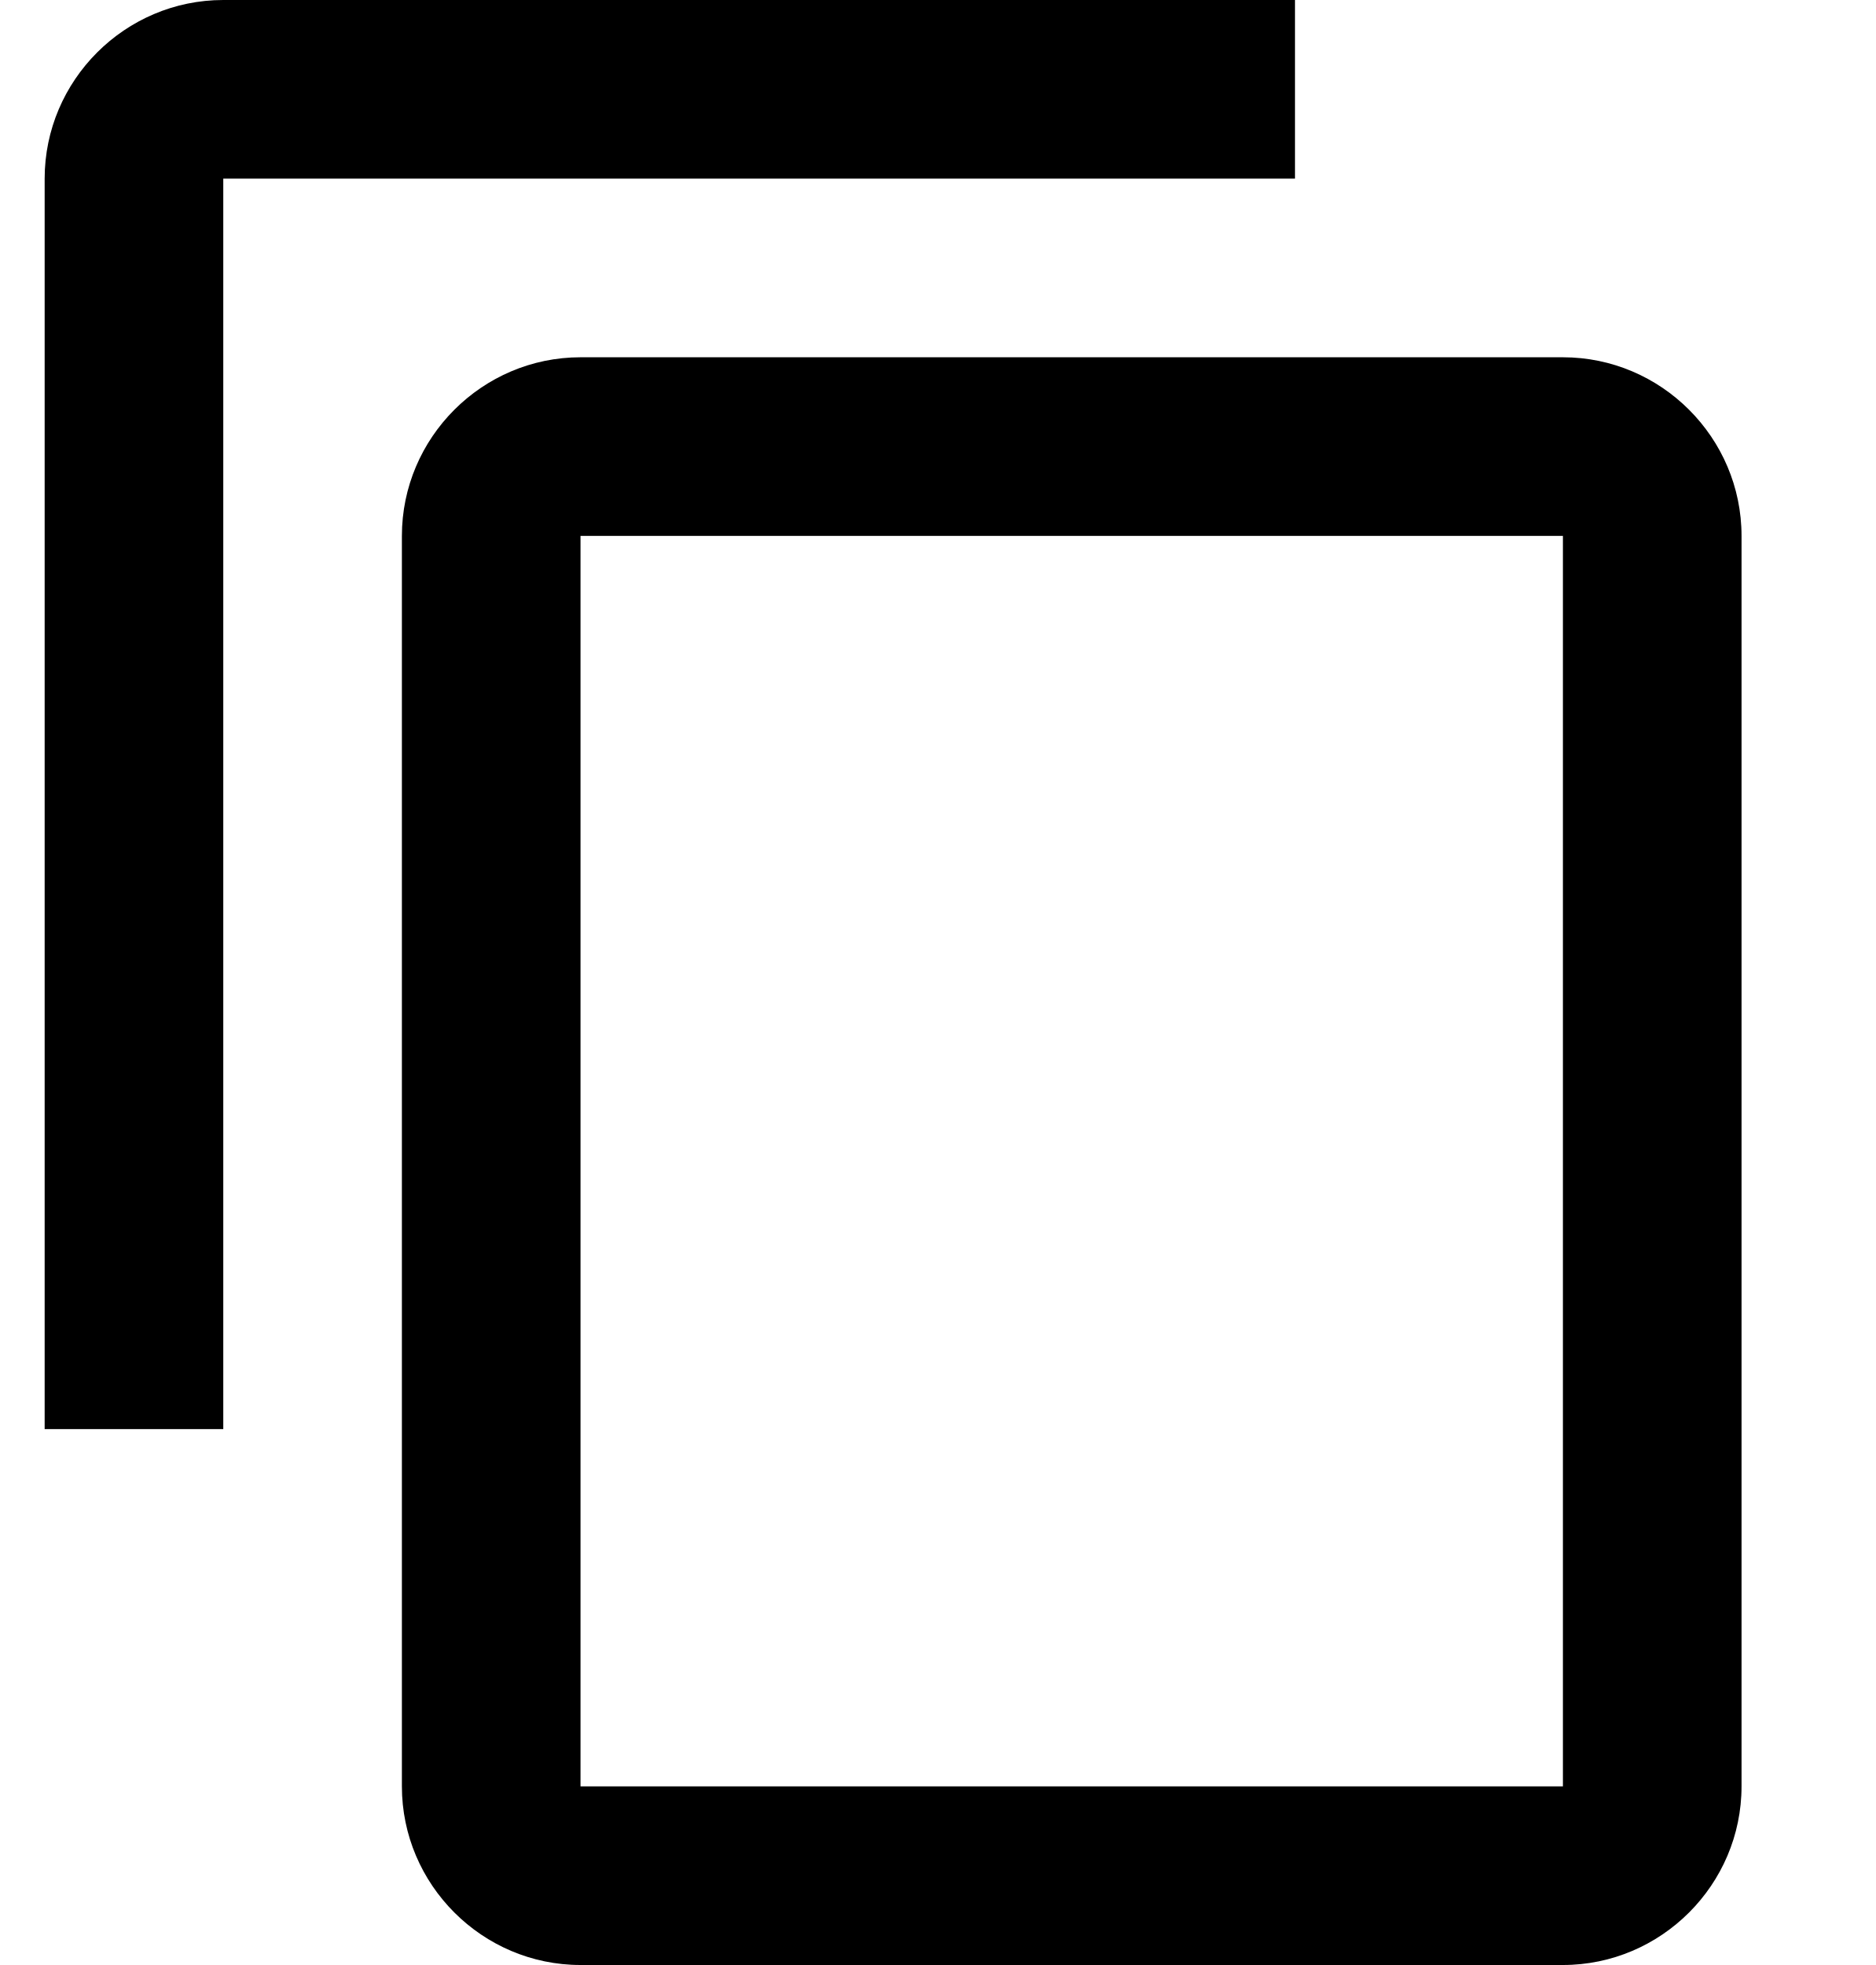
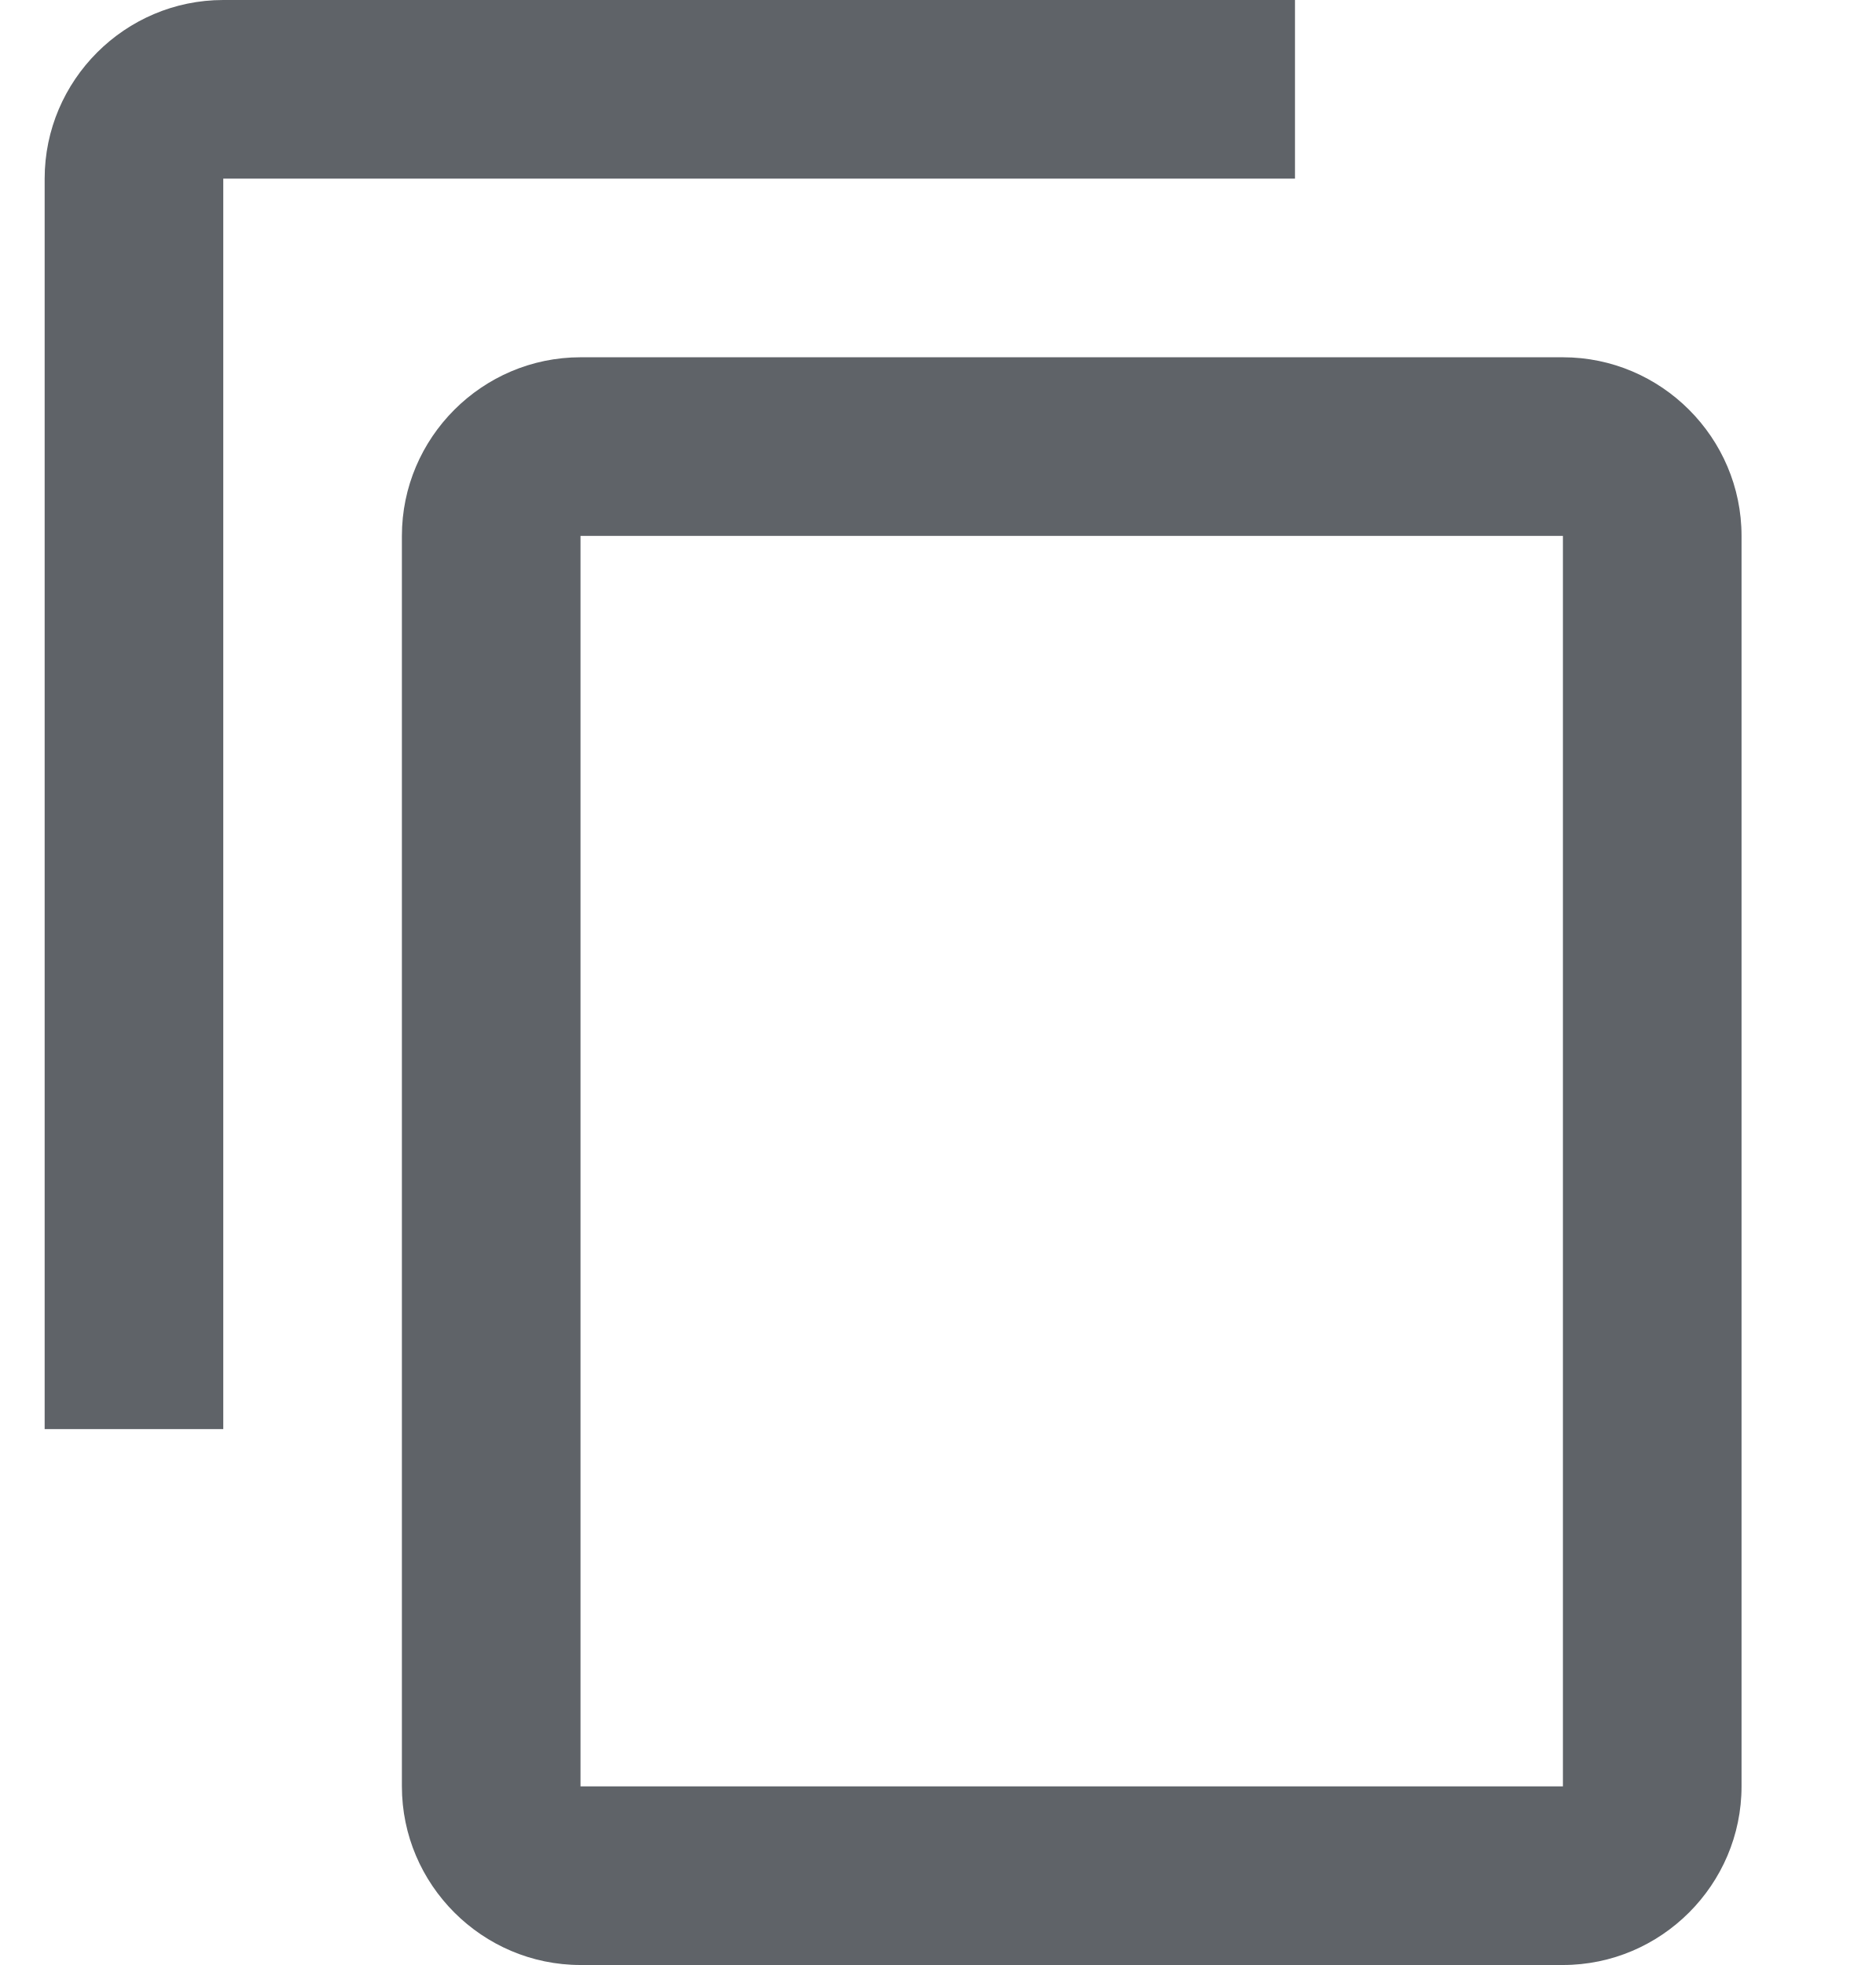
<svg xmlns="http://www.w3.org/2000/svg" height="22px" version="1.1" viewBox="0 0 21 22" width="21px">
  <defs />
  <g fill="none" fill-rule="evenodd" id="Page-1" stroke="none" stroke-width="1">
-     <g fill="#000000" id="Core" transform="translate(-86, -127)">
+     <g fill="#5F6368" id="Core" transform="translate(-86, -127)">
      <g id="content-copy" transform="translate(86.5, 127)">
        <path d="M14,0 L2,0 C0.9,0 0,0.9 0,2 L0,16 L2,16 L2,2 L14,2 L14,0 L14,0 Z M17,4 L6,4 C4.9,4 4,4.9 4,6 L4,20 C4,21.1 4.9,22 6,22 L17,22 C18.1,22 19,21.1 19,20 L19,6 C19,4.9 18.1,4 17,4 L17,4 Z M17,20 L6,20 L6,6 L17,6 L17,20 L17,20 Z" id="Shape" />
      </g>
    </g>
  </g>
</svg>
